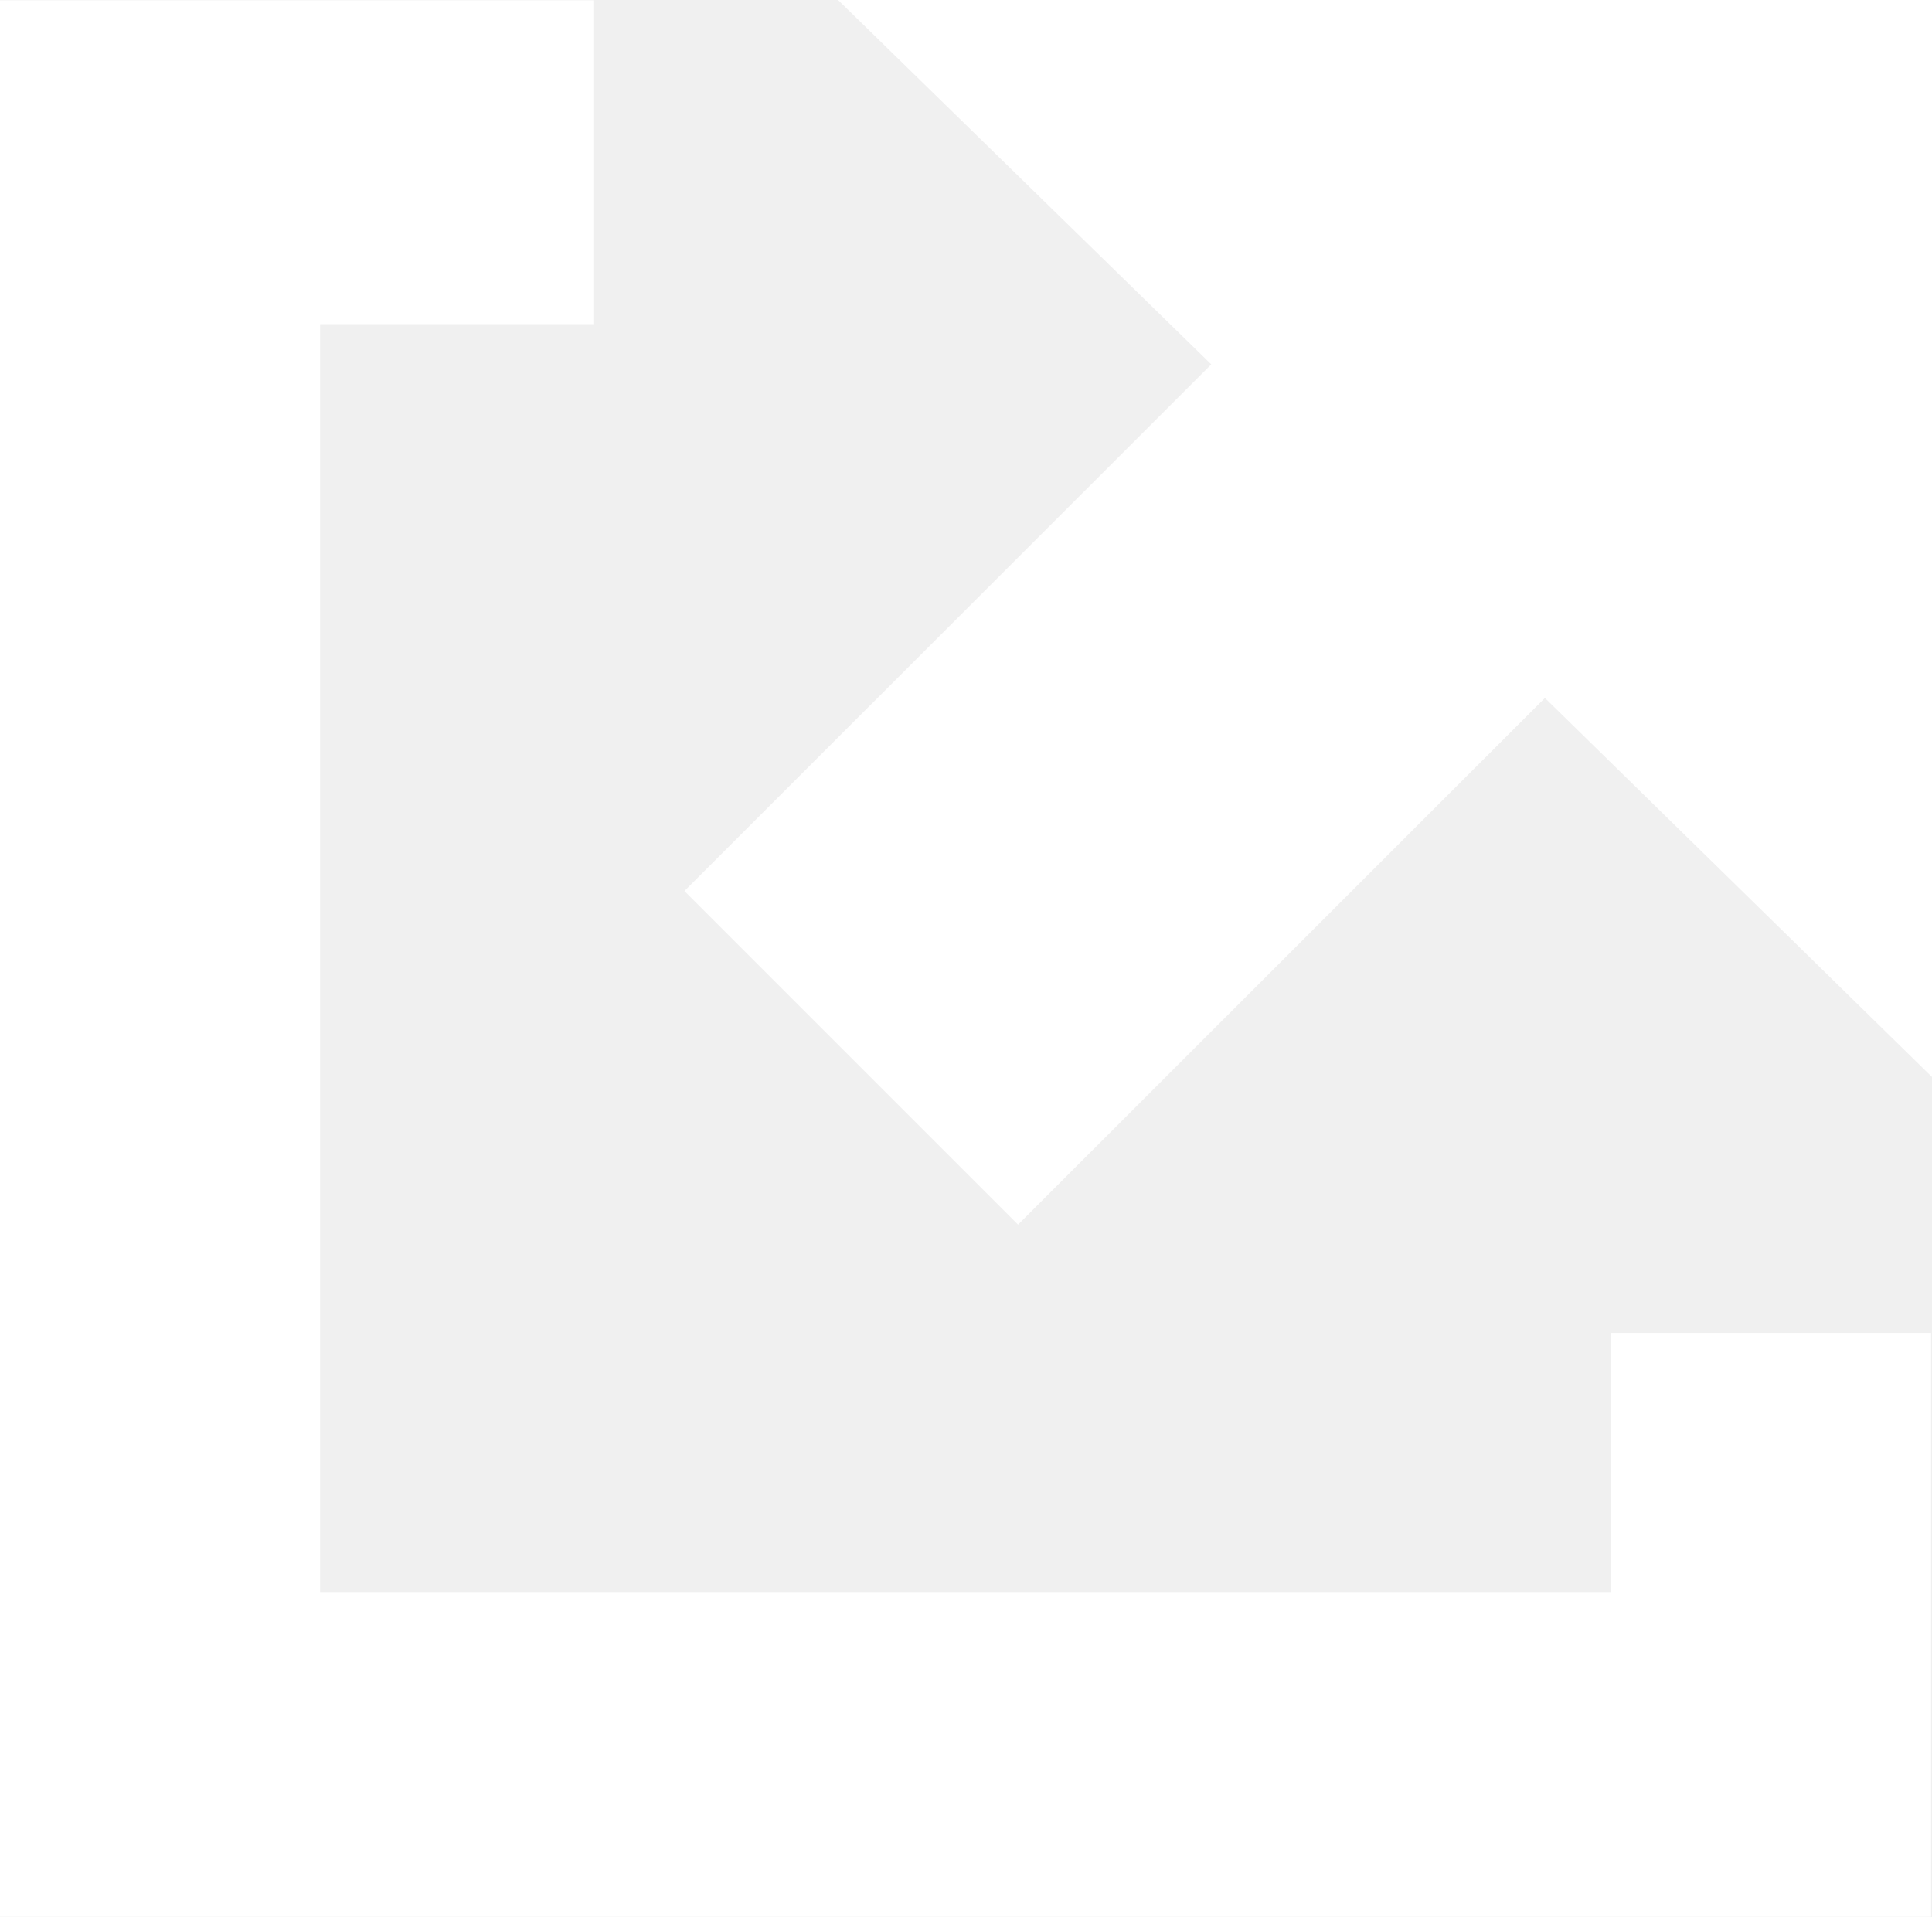
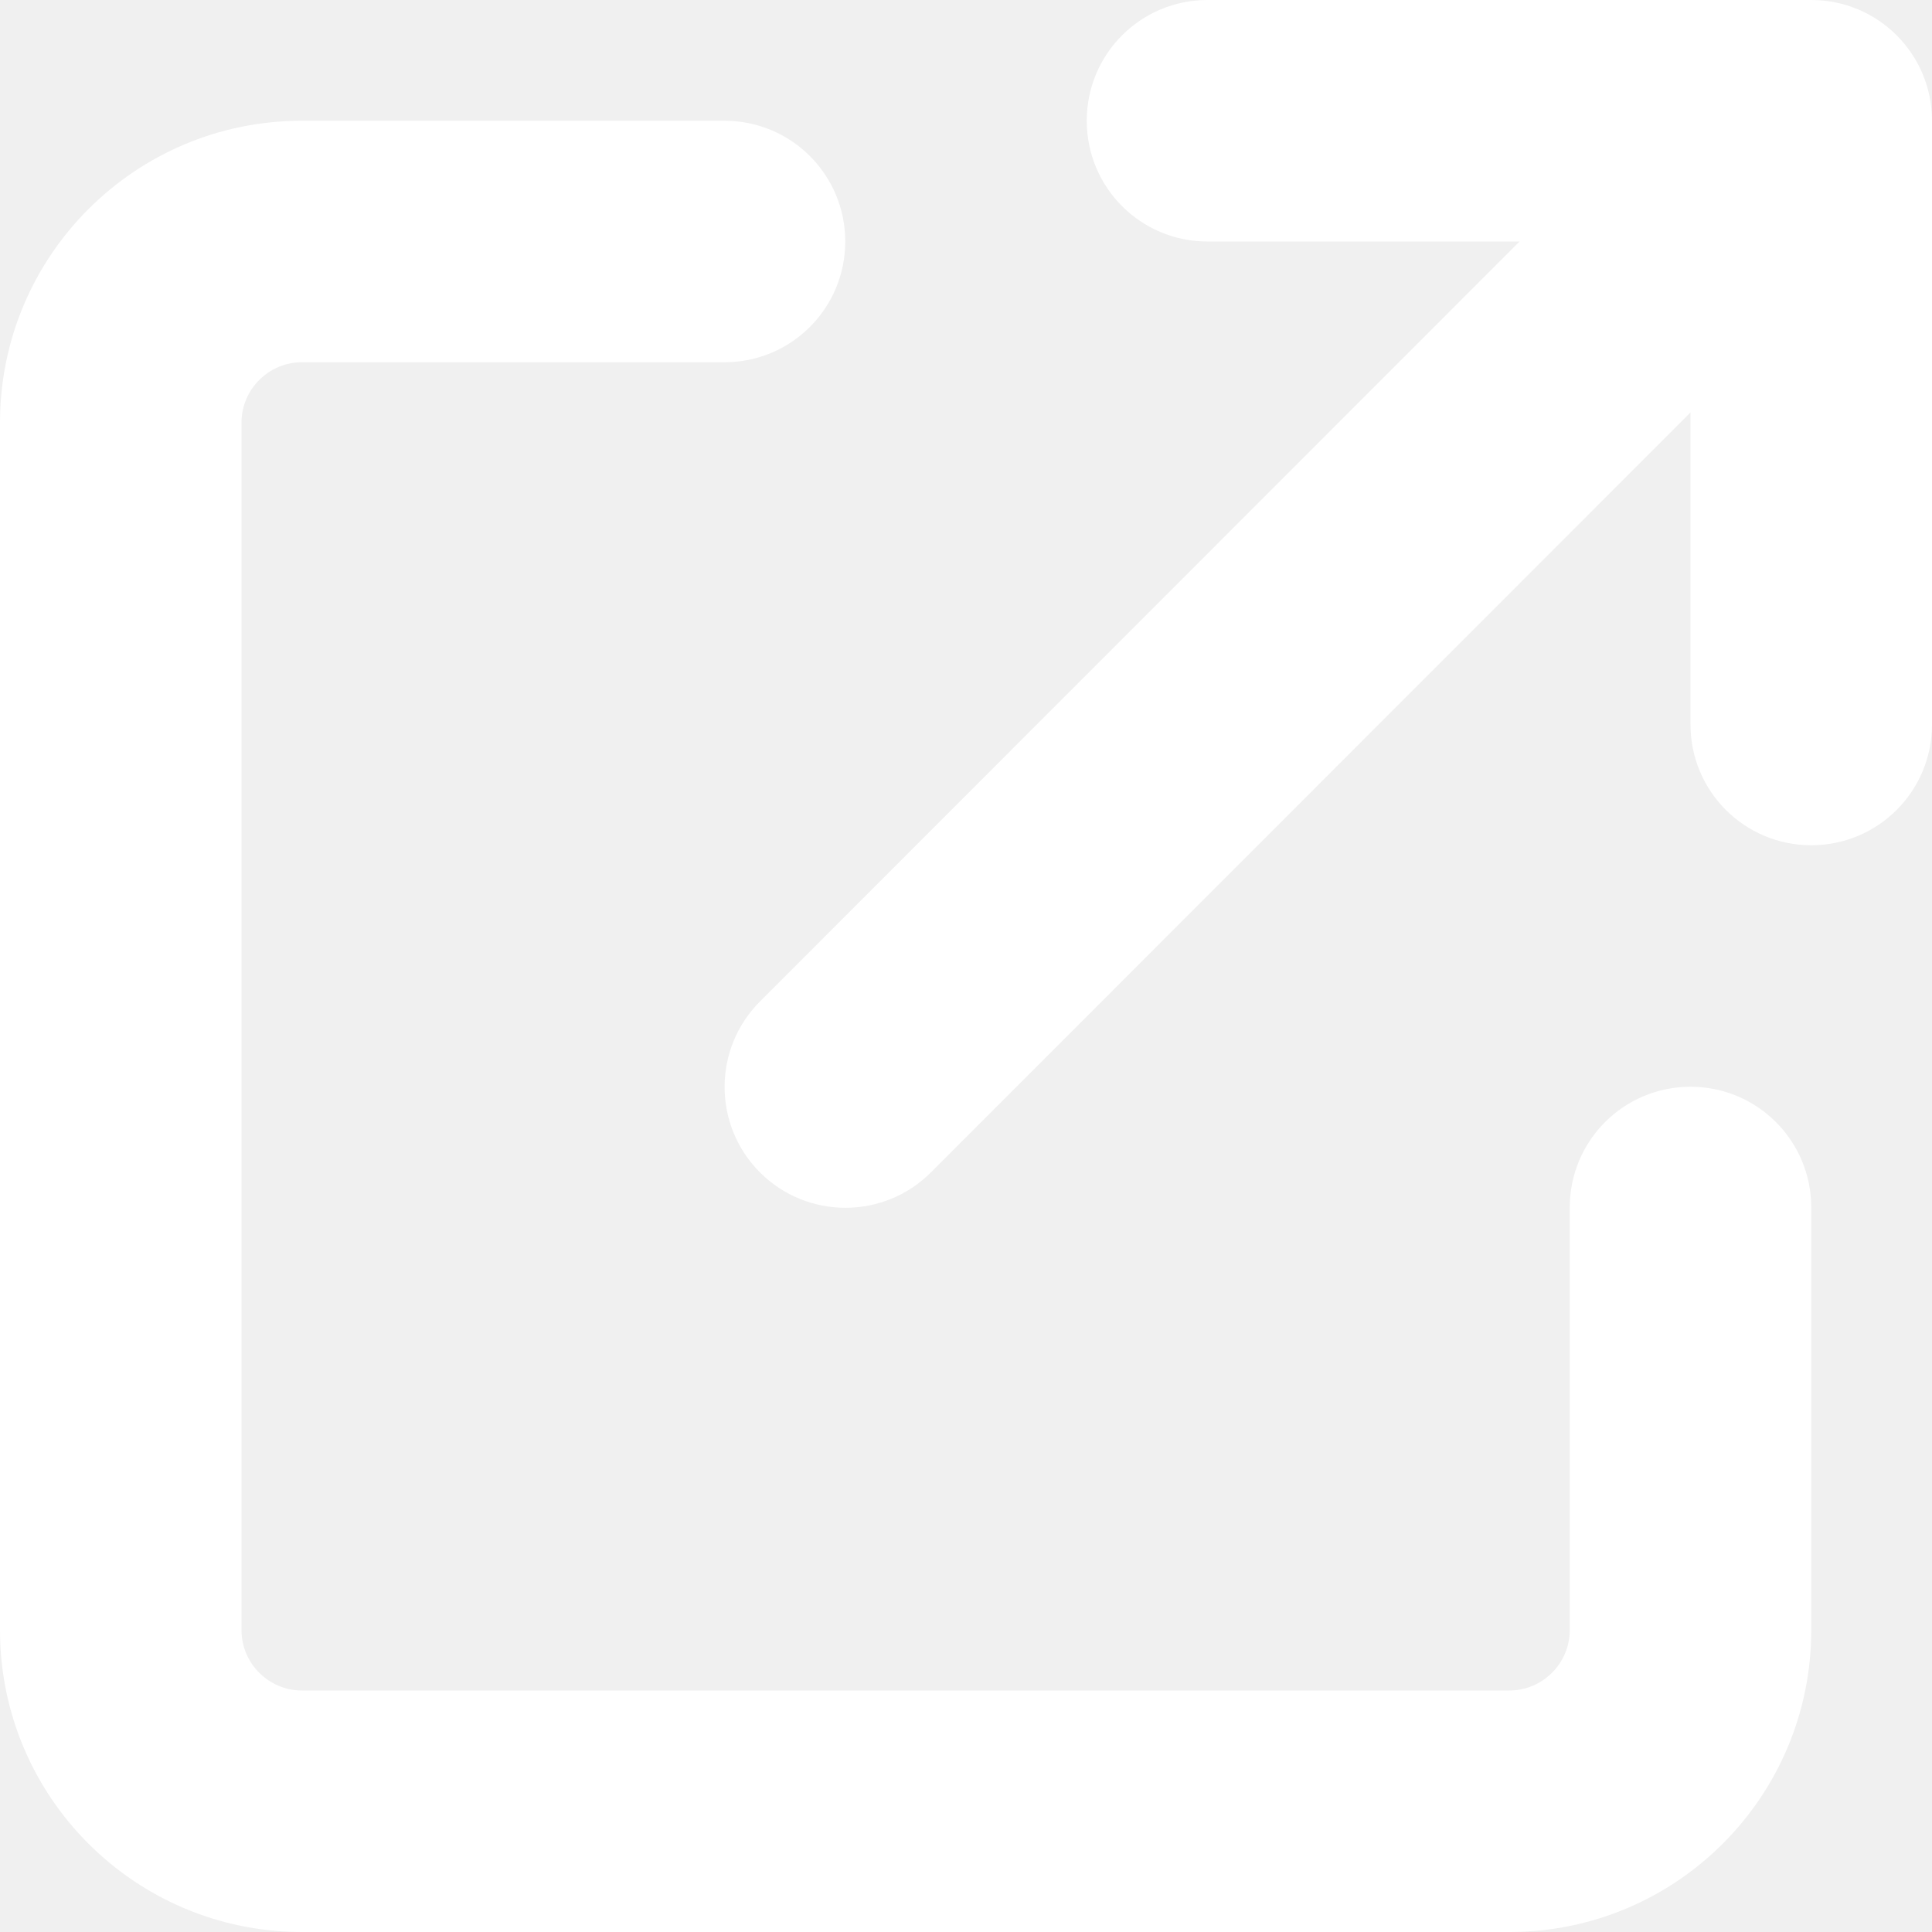
- <svg xmlns="http://www.w3.org/2000/svg" version="1.1" id="Layer_1" x="0px" y="0px" viewBox="0 0 122.88 121.93" style="enable-background:new 0 0 122.88 121.93" xml:space="preserve">
-   <g>
-     <path fill="#fff" d="M8.33,0.02h29.41v20.6H20.36v80.7h82.1V84.79h20.36v37.14H0V0.02H8.33L8.33,0.02z M122.88,0H53.3l23.74,23.18l-33.51,33.5 l21.22,21.22L98.26,44.4l24.62,24.11V0L122.88,0z" />
-   </g>
+ <svg xmlns="http://www.w3.org/2000/svg" viewBox="0 0 512 512">
+   <path fill="white" d="M320 0c-17.7 0-32 14.3-32 32s14.3 32 32 32l82.7 0L201.4 265.4c-12.5 12.5-12.5 32.8 0 45.3s32.8 12.5 45.3 0L448 109.3l0 82.7c0 17.7 14.3 32 32 32s32-14.3 32-32l0-160c0-17.7-14.3-32-32-32L320 0zM80 32C35.8 32 0 67.8 0 112L0 432c0 44.2 35.8 80 80 80l320 0c44.2 0 80-35.8 80-80l0-112c0-17.7-14.3-32-32-32s-32 14.3-32 32l0 112c0 8.8-7.2 16-16 16L80 448c-8.8 0-16-7.2-16-16l0-320c0-8.8 7.2-16 16-16l112 0c17.7 0 32-14.3 32-32s-14.3-32-32-32L80 32z" />
</svg>
